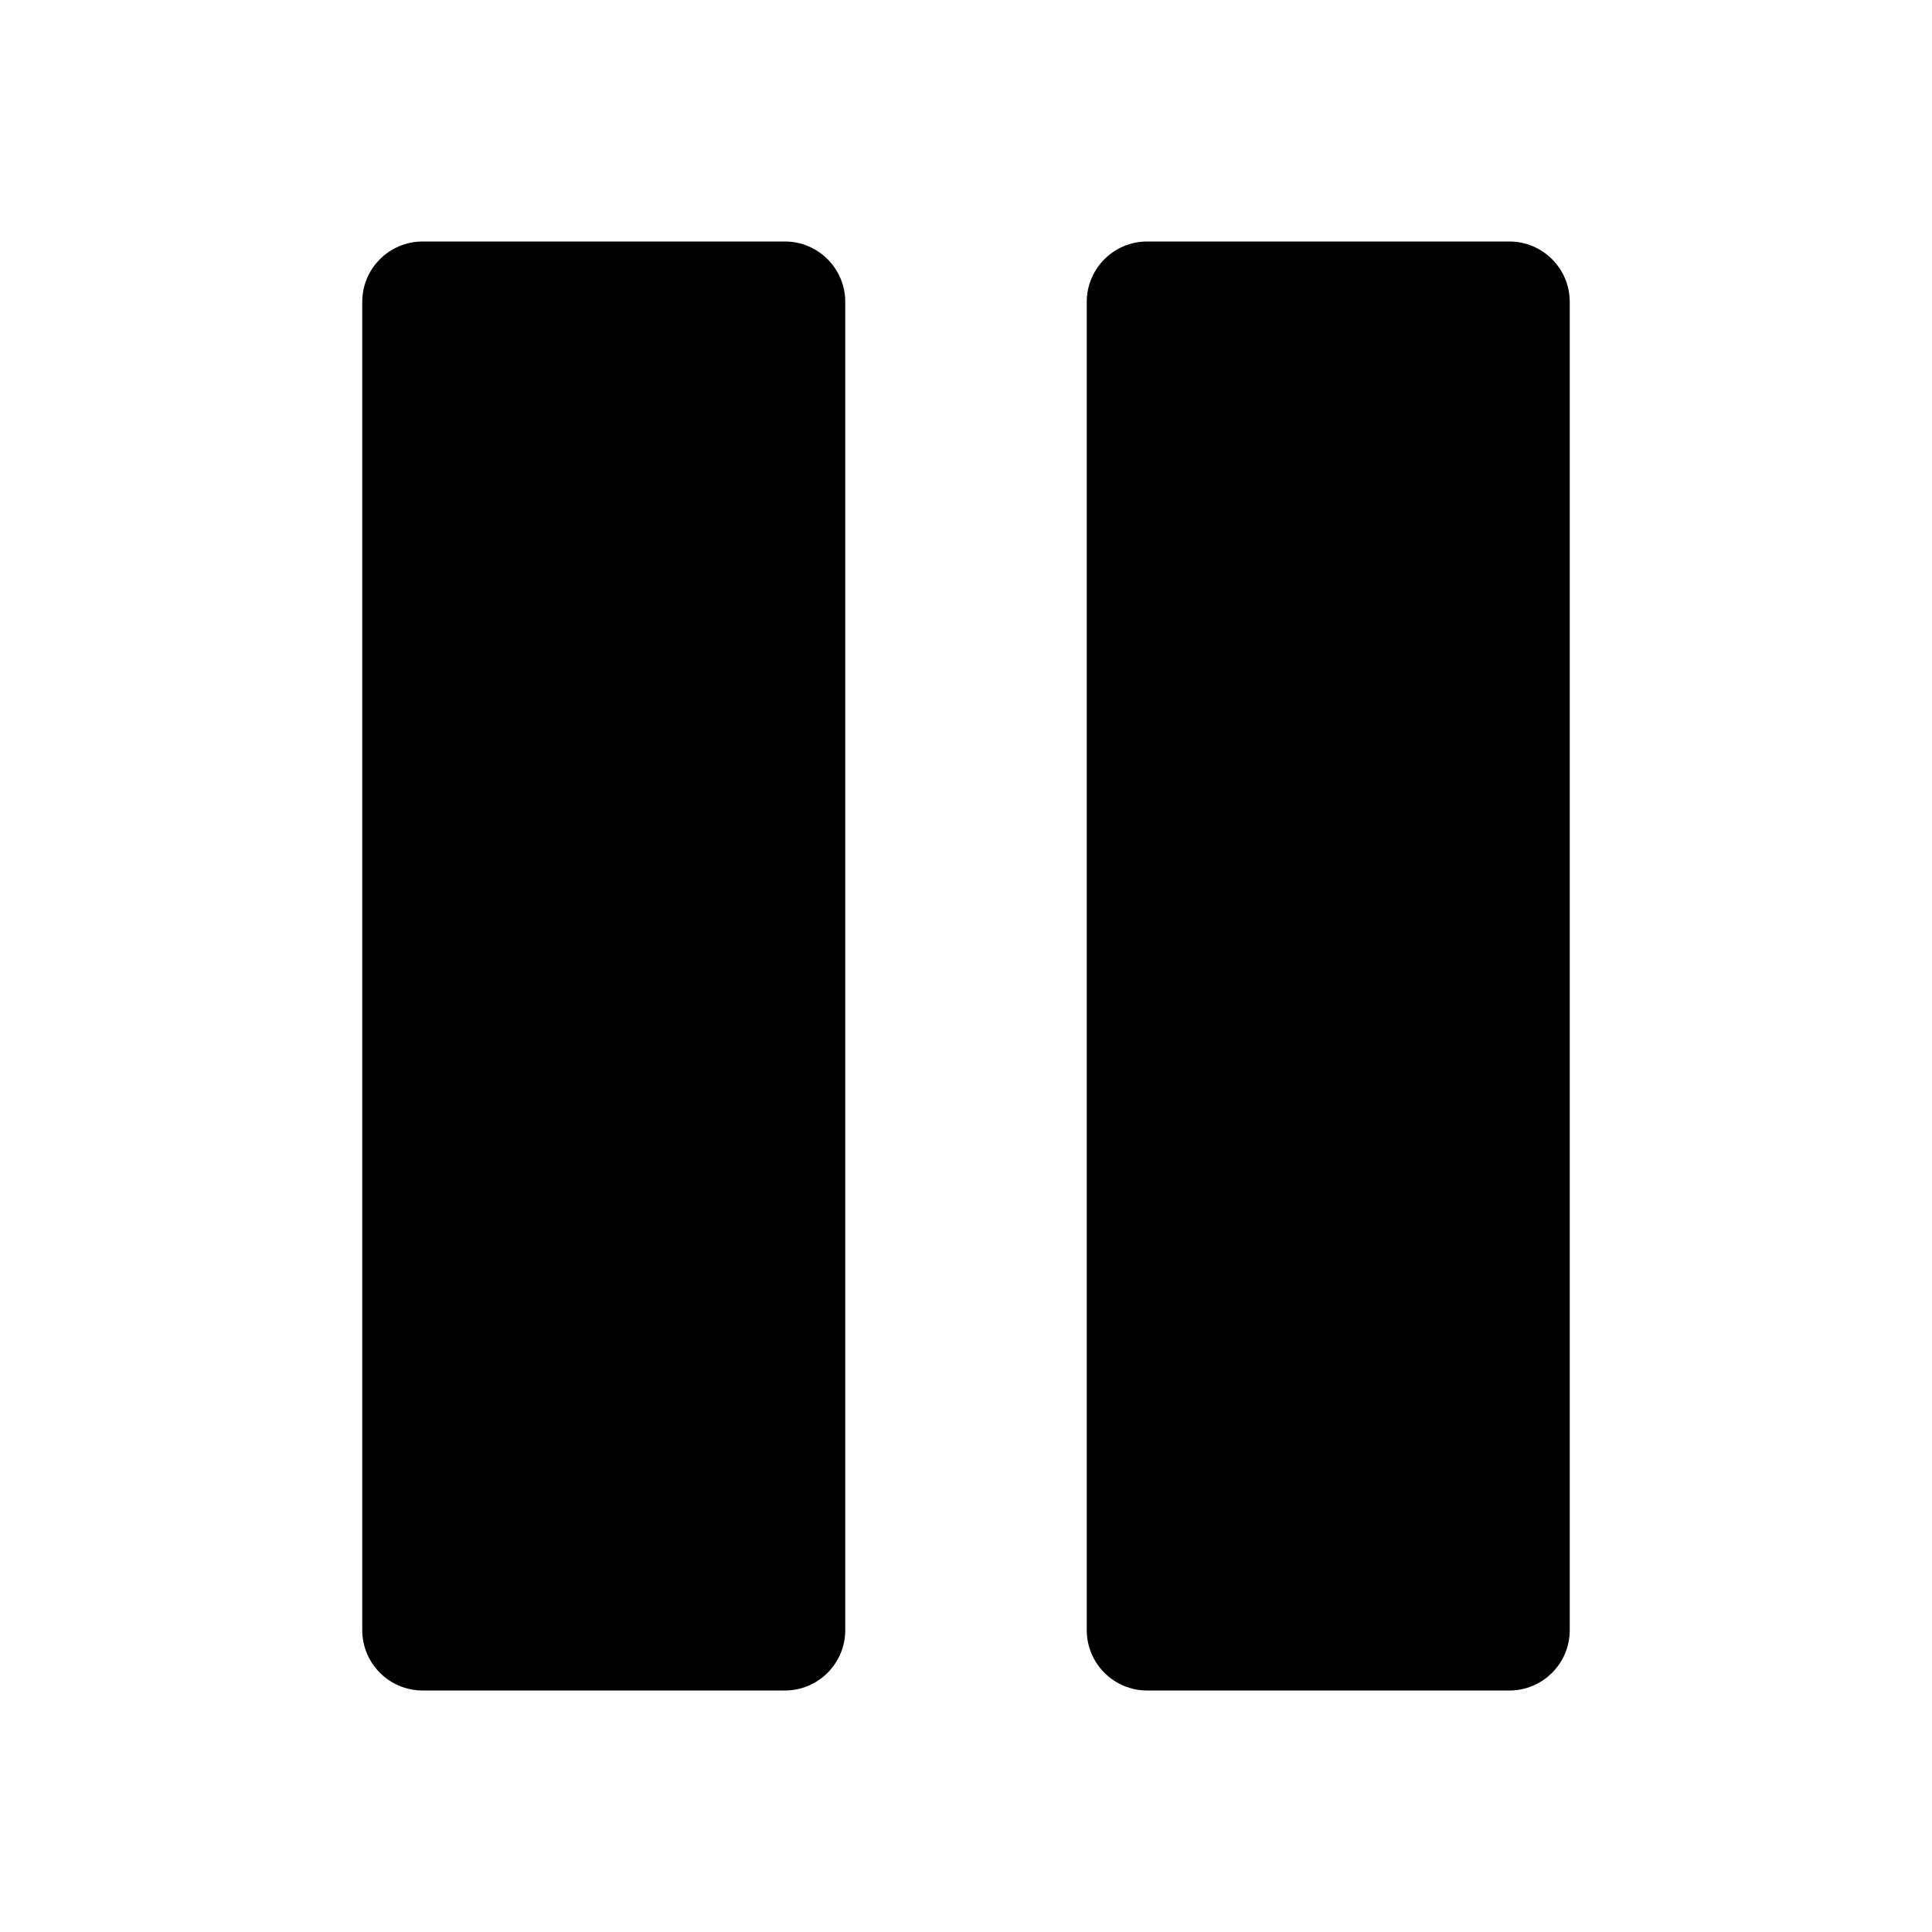
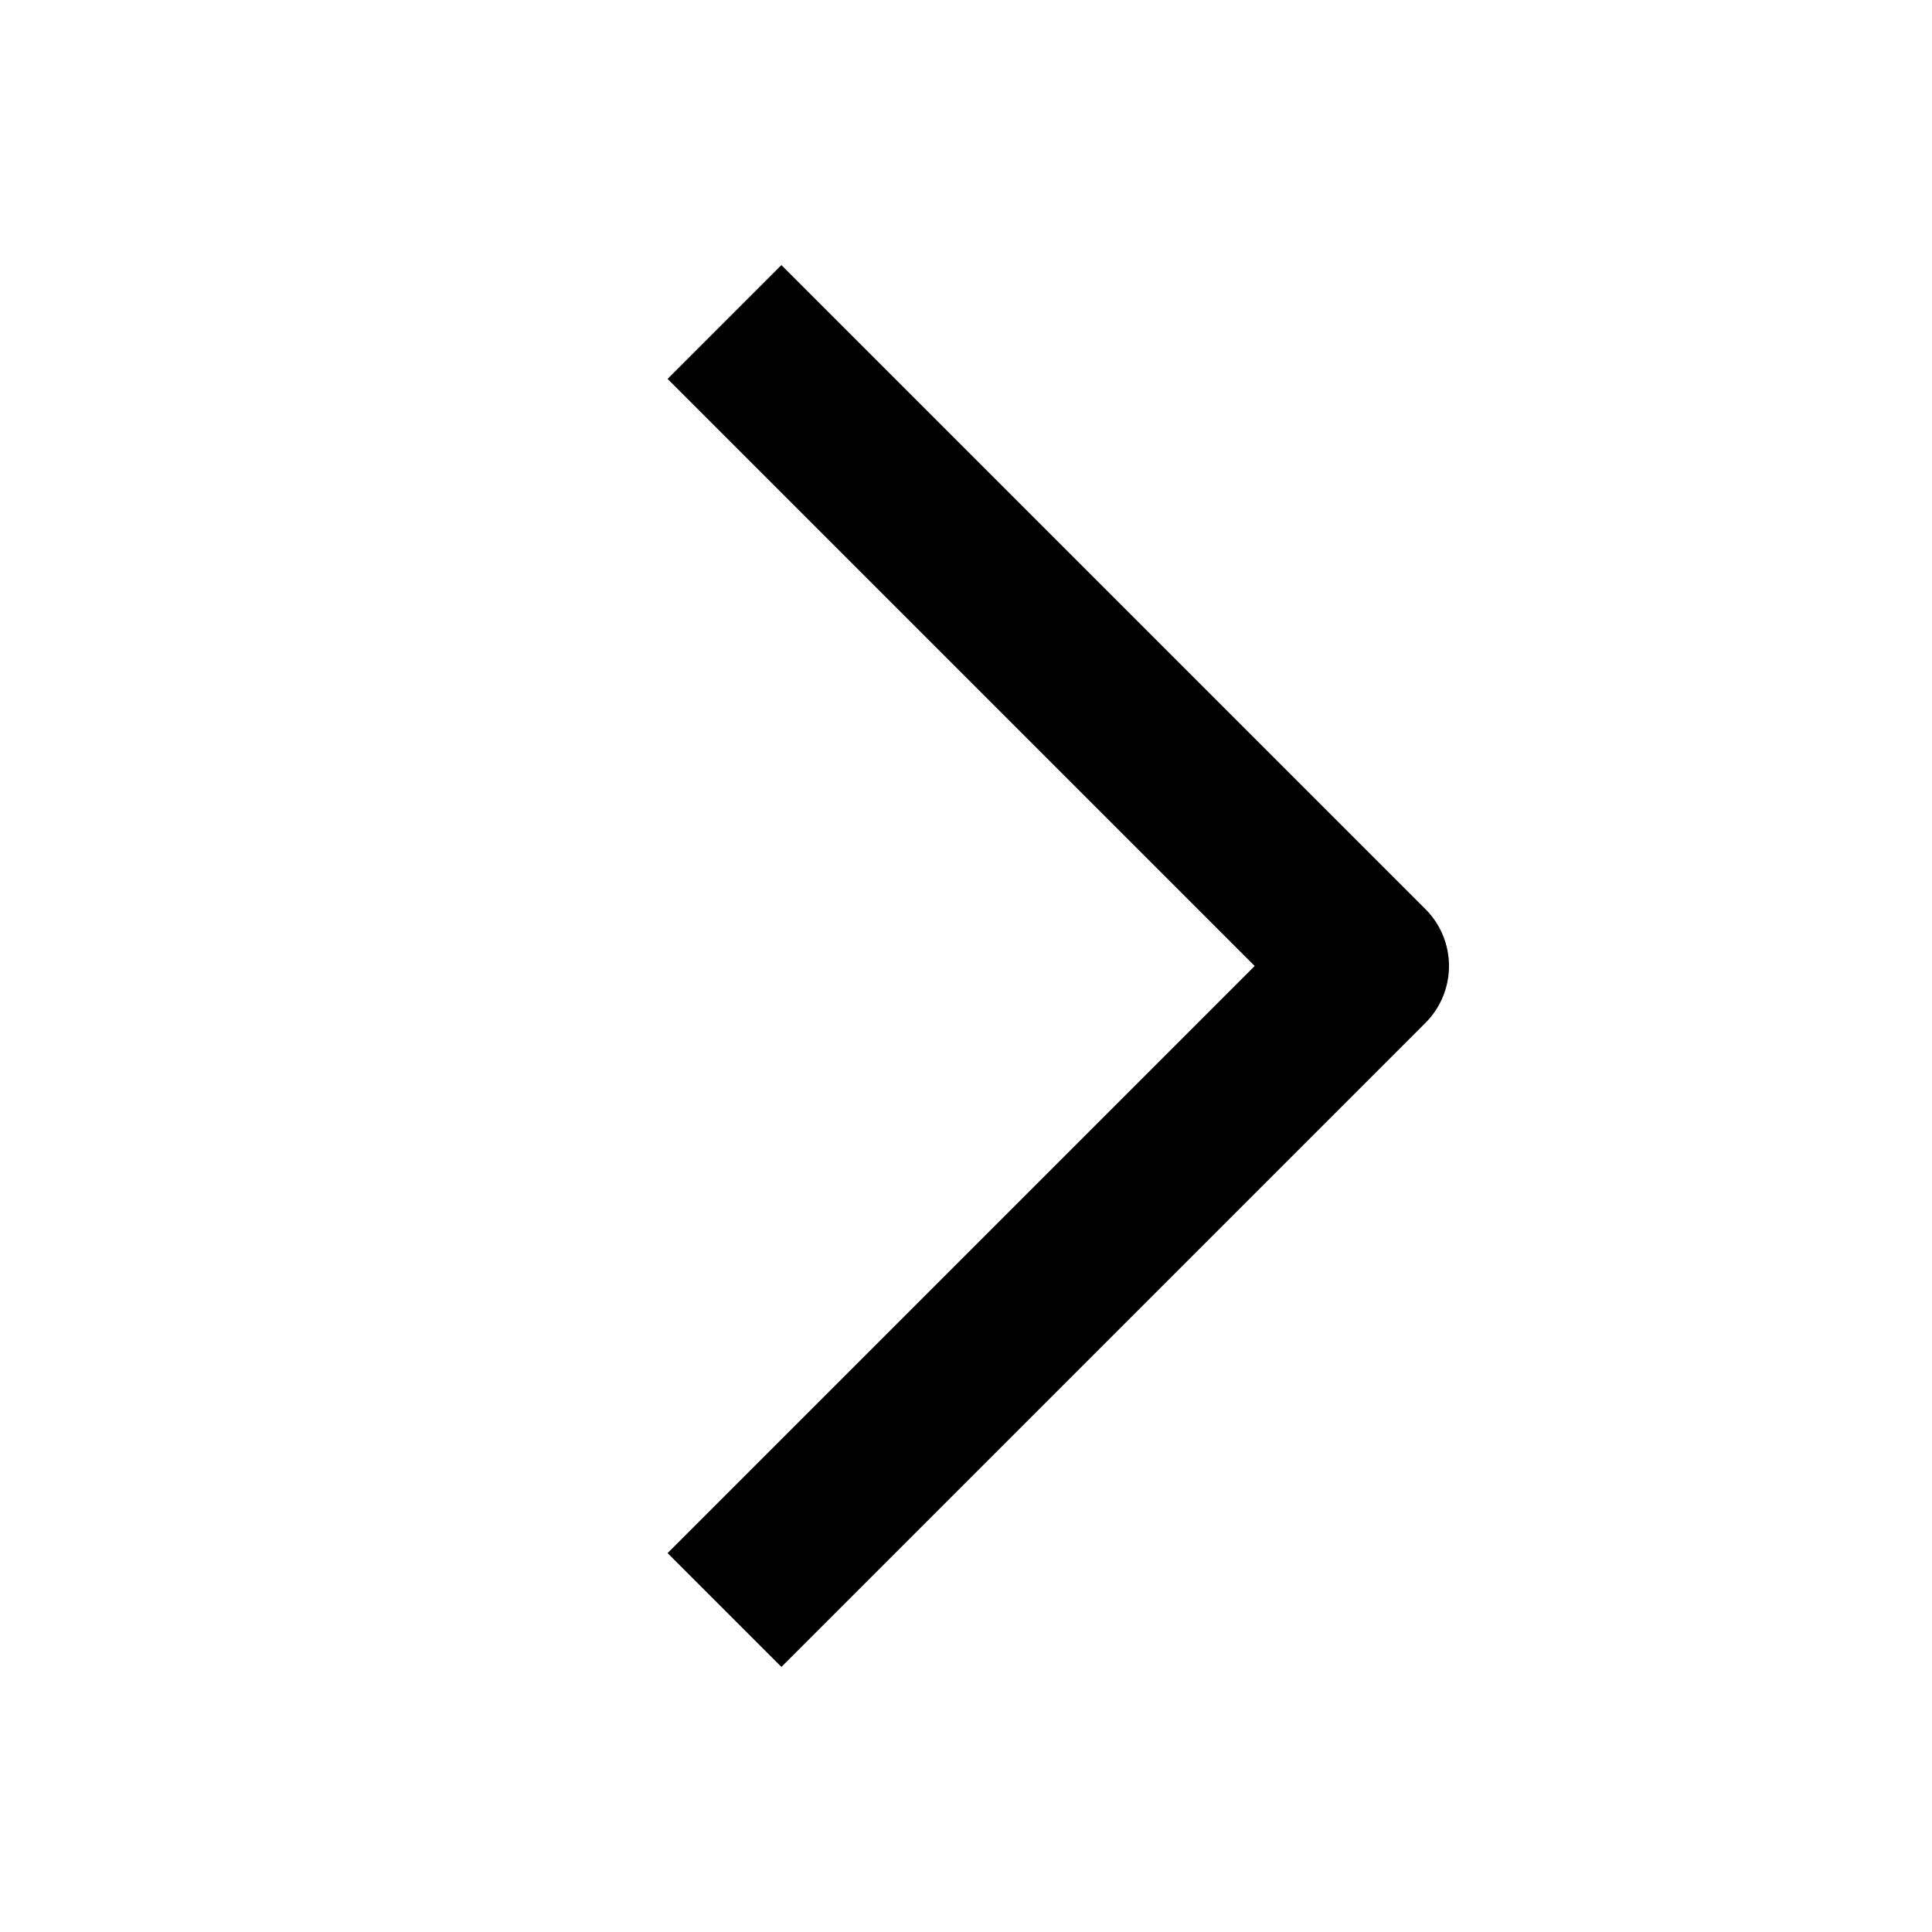
- <svg xmlns="http://www.w3.org/2000/svg" fill="none" role="img" viewBox="0 0 16 16" width="16" height="16" data-icon="PauseSmall" aria-hidden="true">
-   <path fill-rule="evenodd" clip-rule="evenodd" d="M3.5 2C3.224 2 3 2.224 3 2.5V13.5C3 13.776 3.224 14 3.5 14H6.5C6.776 14 7 13.776 7 13.5V2.5C7 2.224 6.776 2 6.5 2H3.5ZM9.5 2C9.224 2 9 2.224 9 2.5V13.5C9 13.776 9.224 14 9.5 14H12.5C12.776 14 13 13.776 13 13.5V2.5C13 2.224 12.776 2 12.5 2H9.5Z" fill="currentColor" />
+ <svg xmlns="http://www.w3.org/2000/svg" fill="none" role="img" viewBox="0 0 24 24" width="24" height="24" data-icon="ChevronRightStandard" aria-hidden="true">
+   <path fill-rule="evenodd" clip-rule="evenodd" d="M15.586 12L8.293 19.293L9.707 20.707L17.707 12.707C17.895 12.52 18 12.265 18 12C18 11.735 17.895 11.48 17.707 11.293L9.707 3.293L8.293 4.707L15.586 12Z" fill="currentColor" />
</svg>
